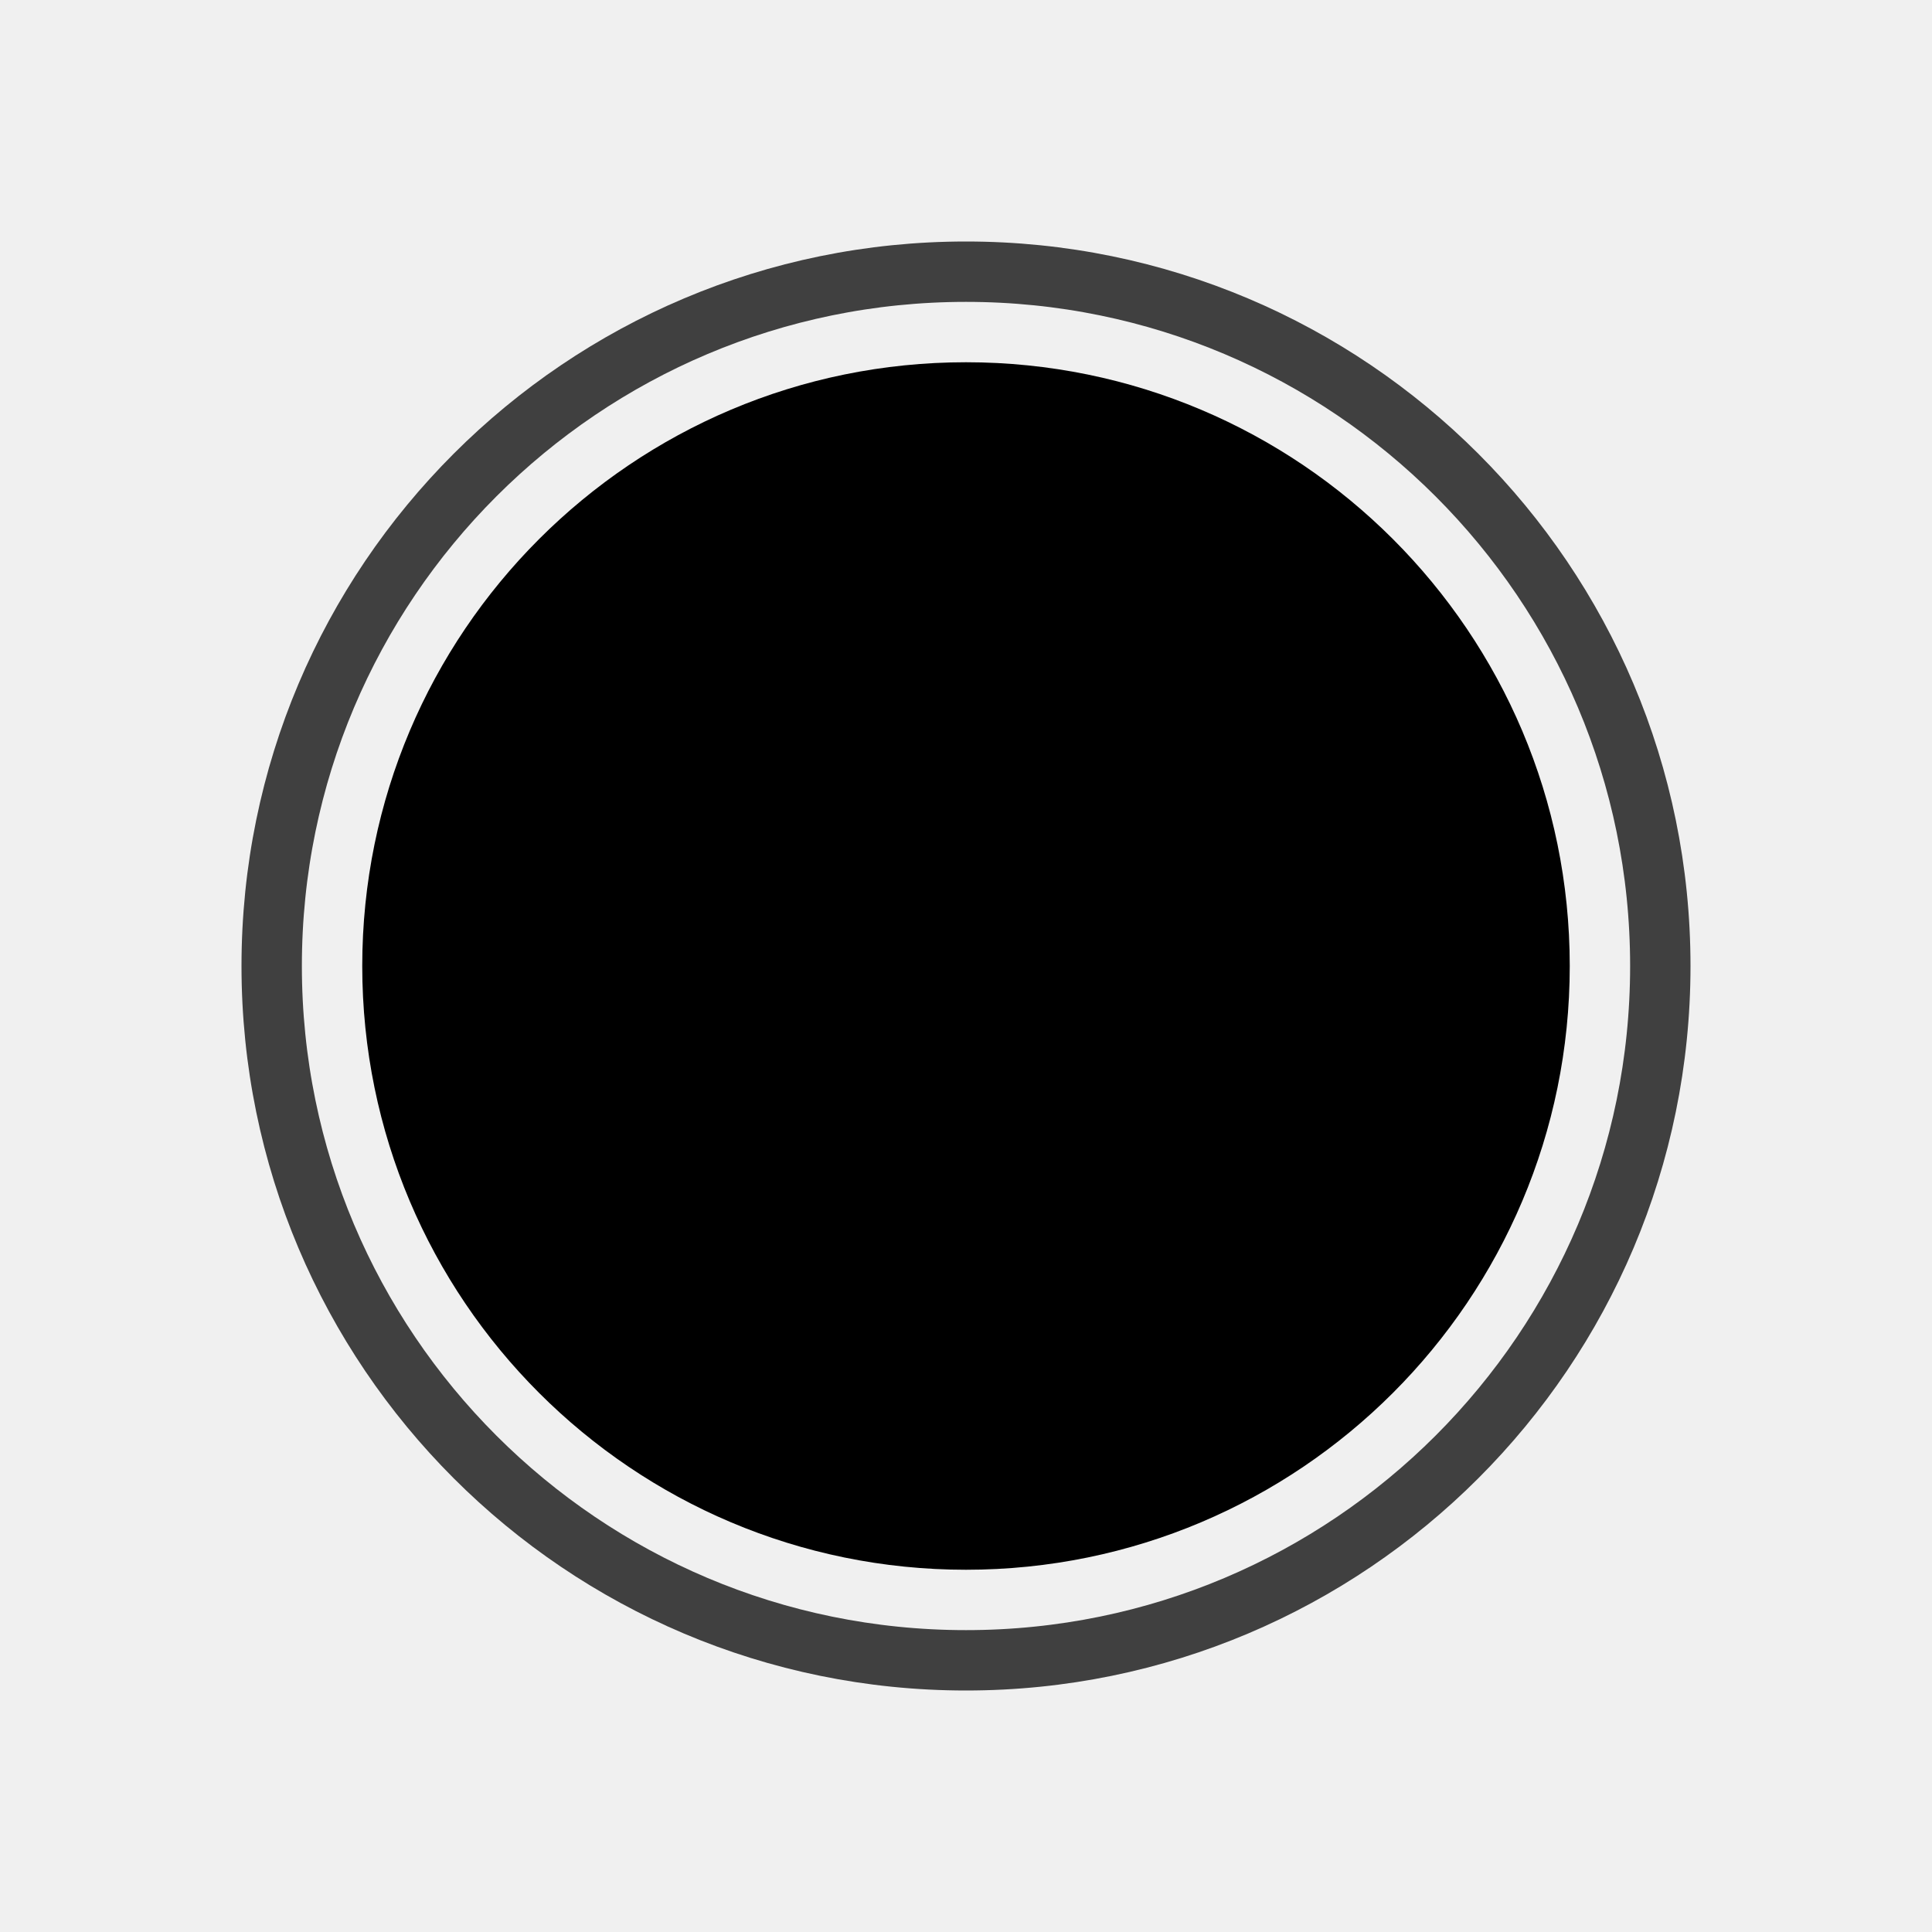
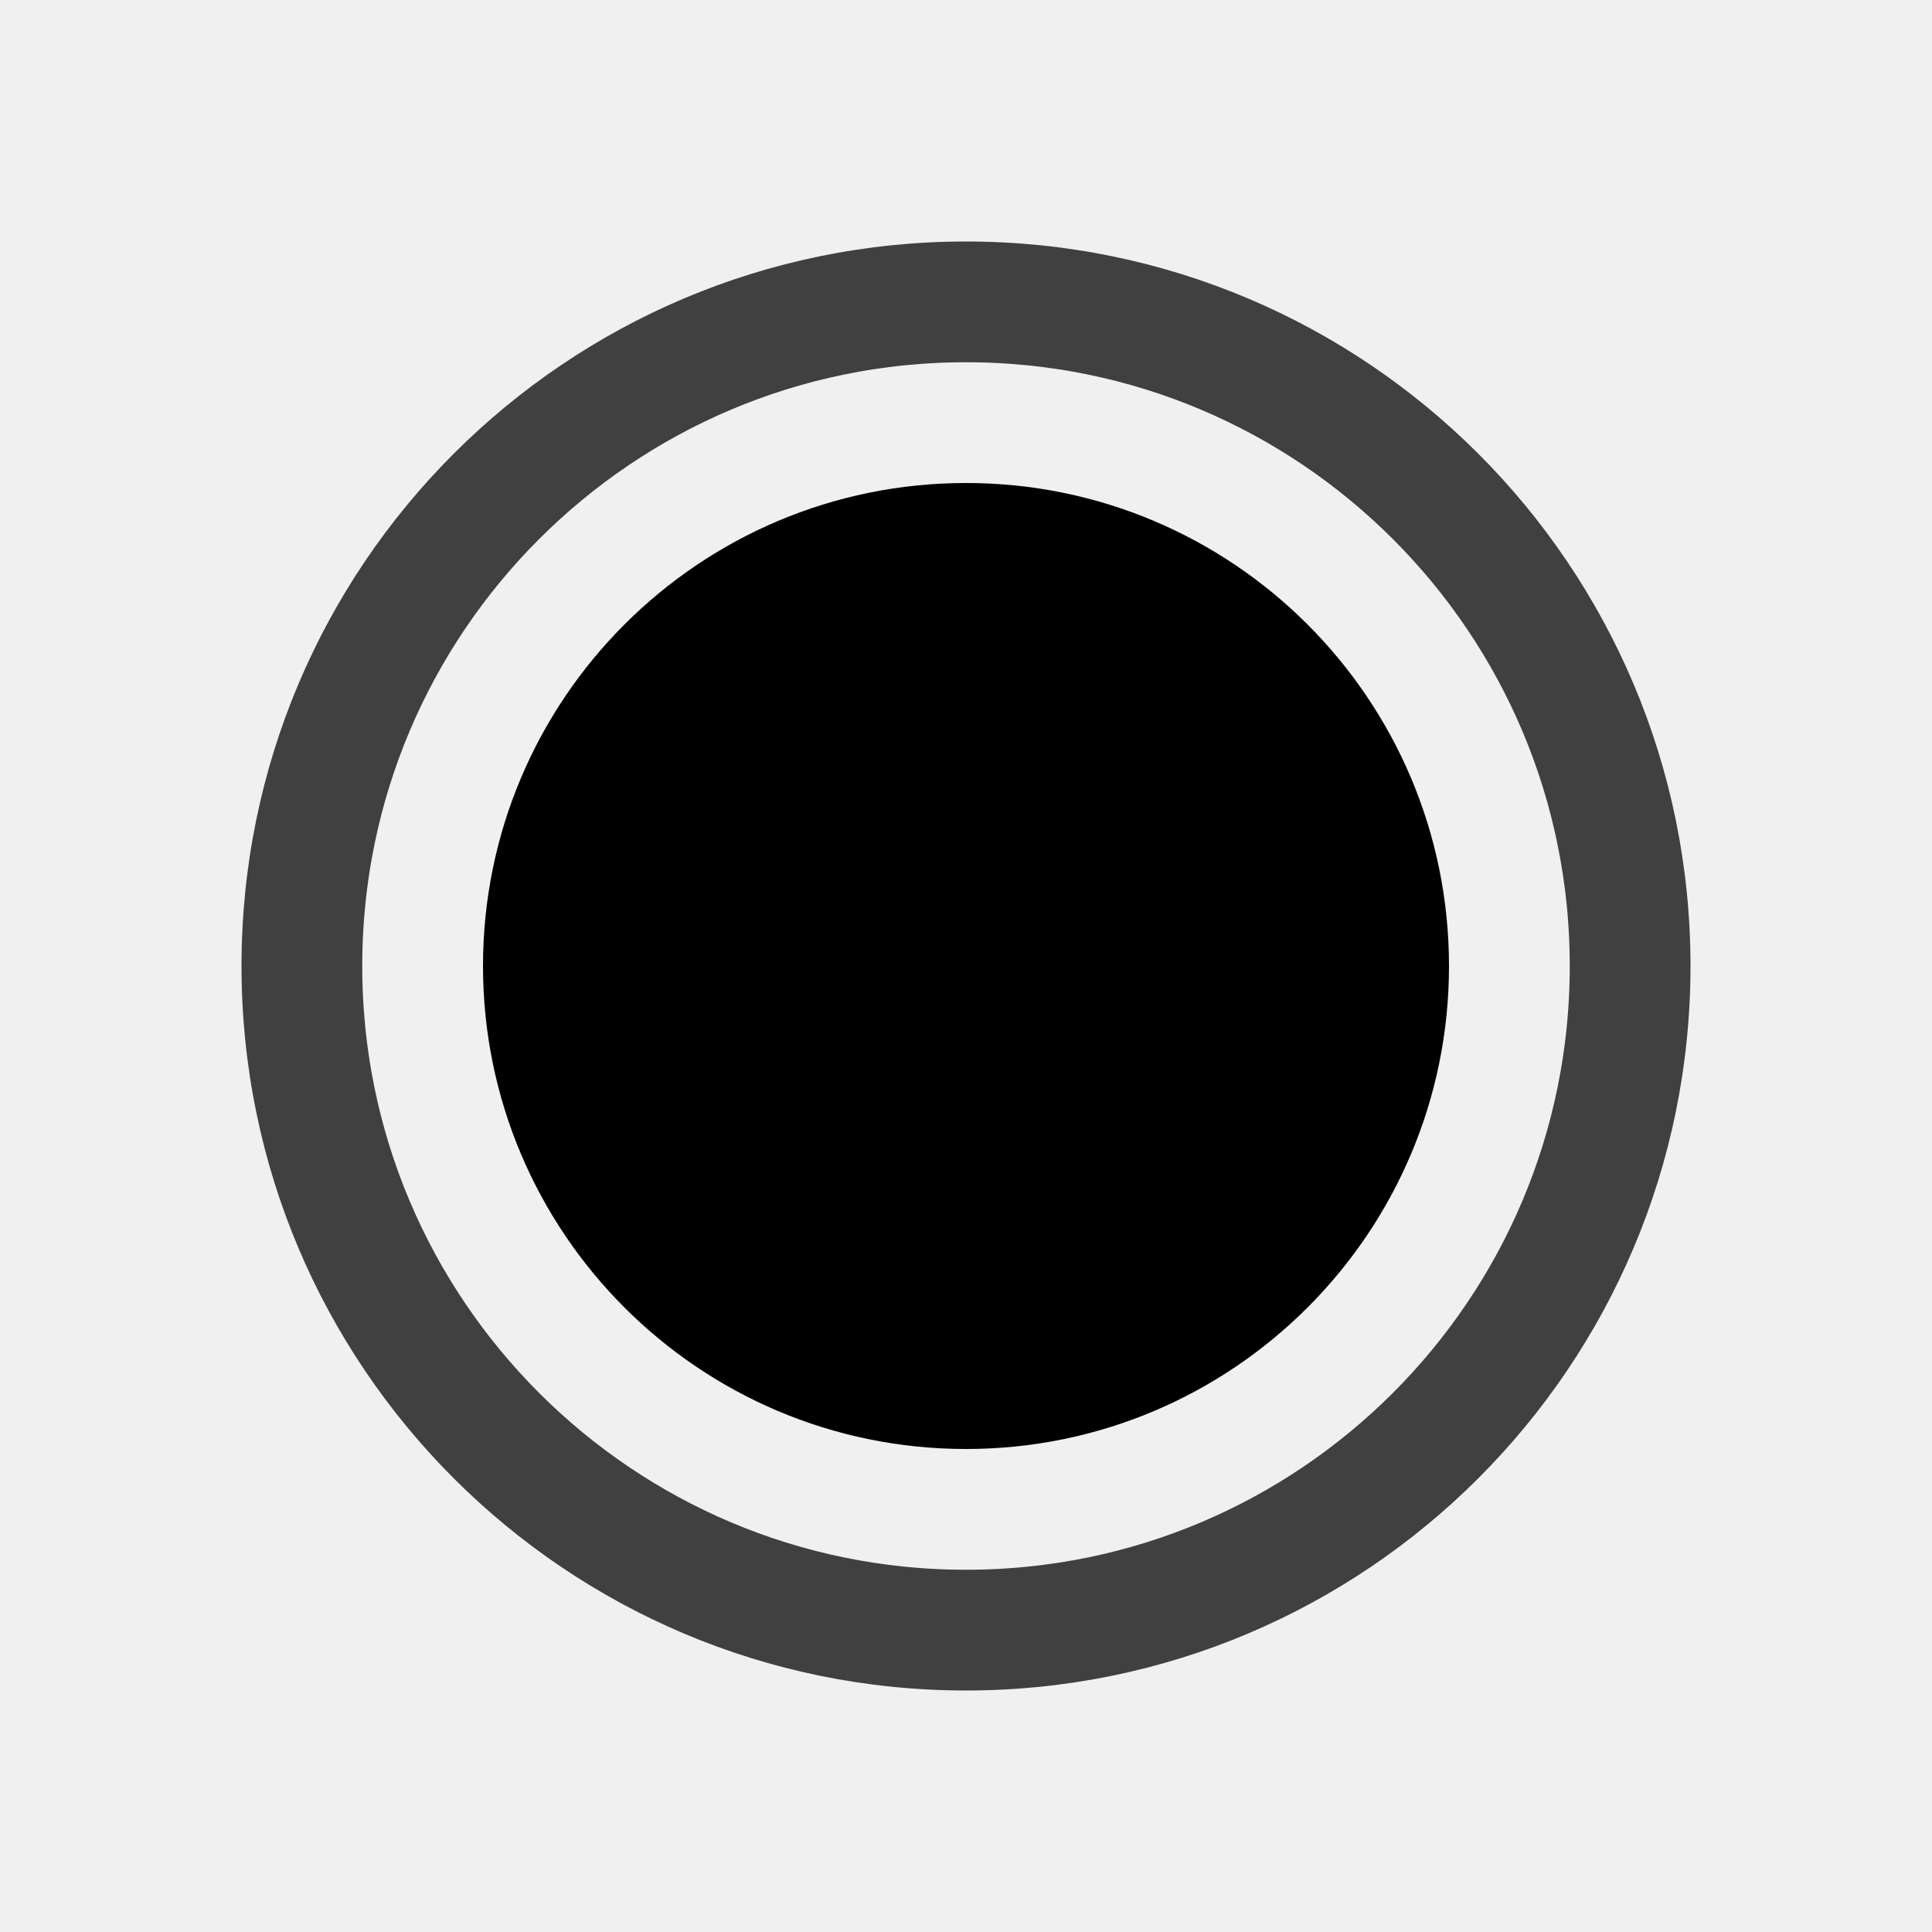
<svg xmlns="http://www.w3.org/2000/svg" style="isolation:isolate" viewBox="0 0 512 512" width="512pt" height="512pt">
  <defs>
    <clipPath id="_clipPath_6T6sMOT7I4Z8l9nodPXeOxSTS2ZkrHSG">
      <rect width="512" height="512" />
    </clipPath>
  </defs>
  <g clip-path="url(#_clipPath_6T6sMOT7I4Z8l9nodPXeOxSTS2ZkrHSG)">
    <mask id="_mask_QIQaUl10P5cOSOh4NBaIYi6TATSm59mB">
      <circle cx="256" cy="256" r="192" fill="white" stroke="none" />
    </mask>
    <circle cx="256" cy="256" r="192" fill="none" />
-     <circle cx="256" cy="256" r="192" fill="none" mask="url(#_mask_QIQaUl10P5cOSOh4NBaIYi6TATSm59mB)" stroke-width="32" stroke="rgb(64,64,64)" stroke-linejoin="miter" stroke-linecap="square" stroke-miterlimit="3" />
-     <circle cx="256" cy="256" r="160" fill="rgb(0,0,0)" />
+     <circle cx="256" cy="256" r="192" fill="none" mask="url(#_mask_QIQaUl10P5cOSOh4NBaIYi6TATSm59mB)" stroke-width="64" stroke="rgb(64,64,64)" stroke-linejoin="miter" stroke-linecap="square" stroke-miterlimit="3" />
+     <circle cx="256" cy="256" r="128" fill="rgb(0,0,0)" />
  </g>
</svg>
